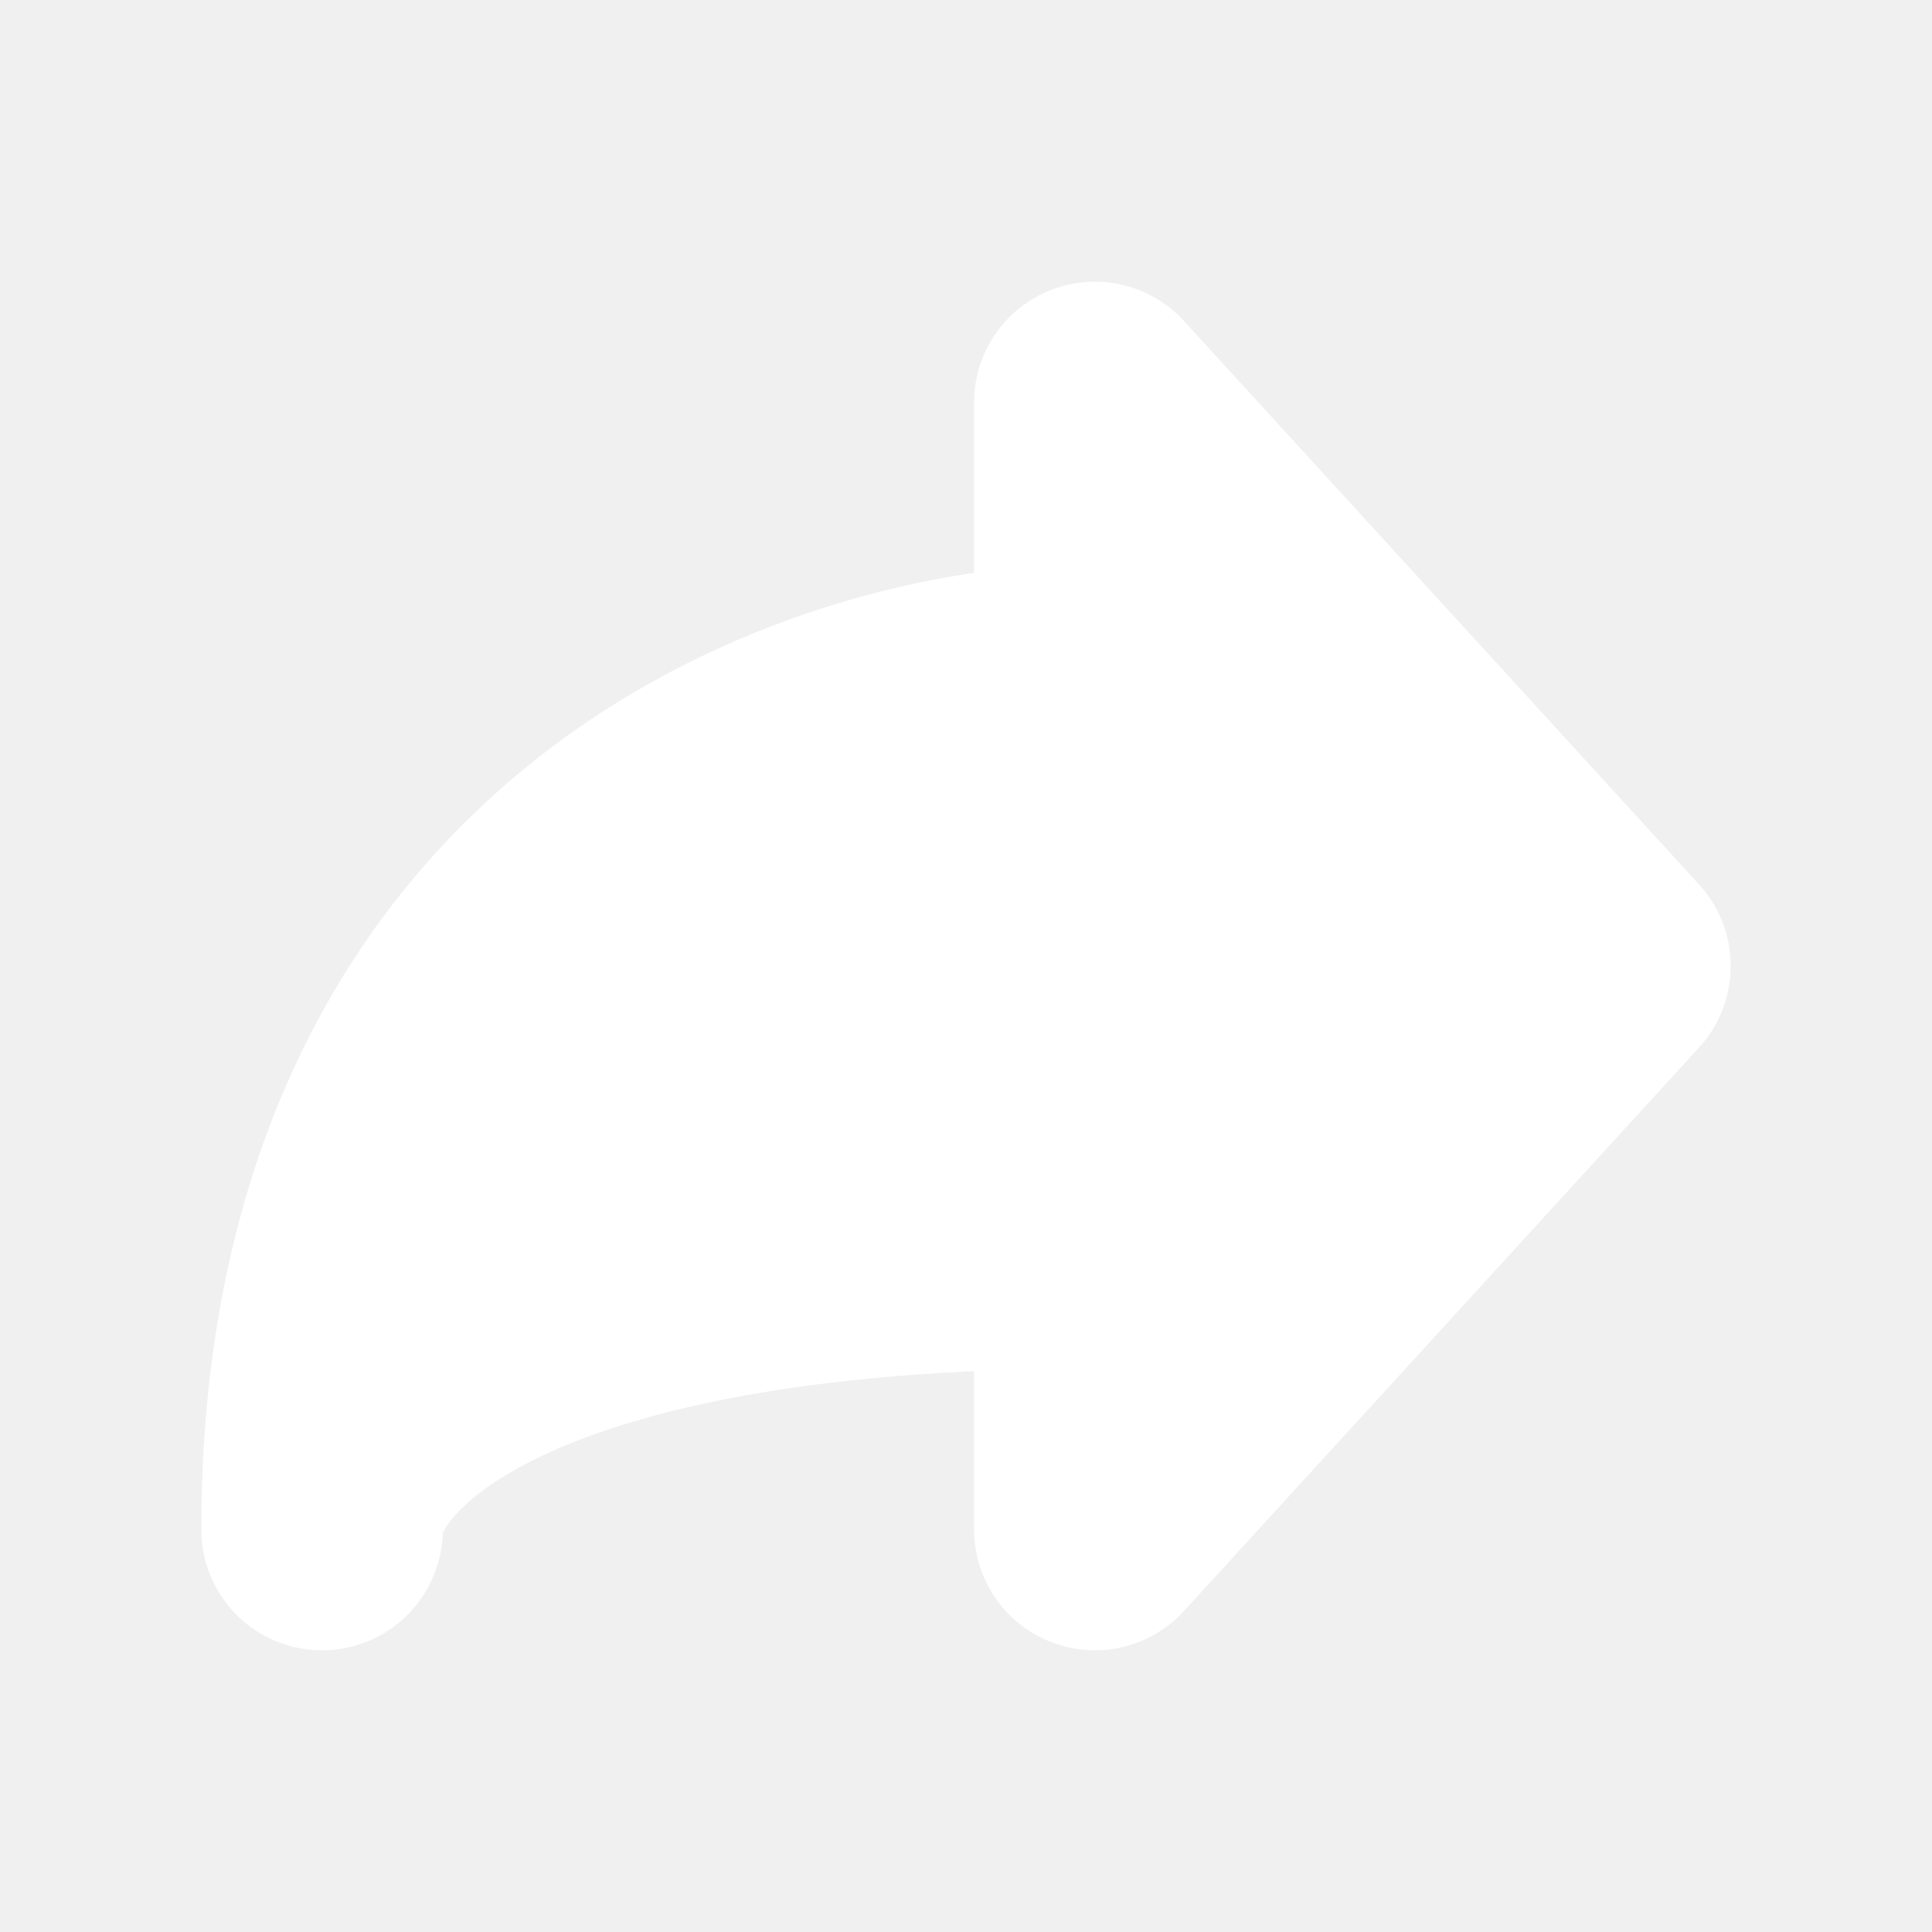
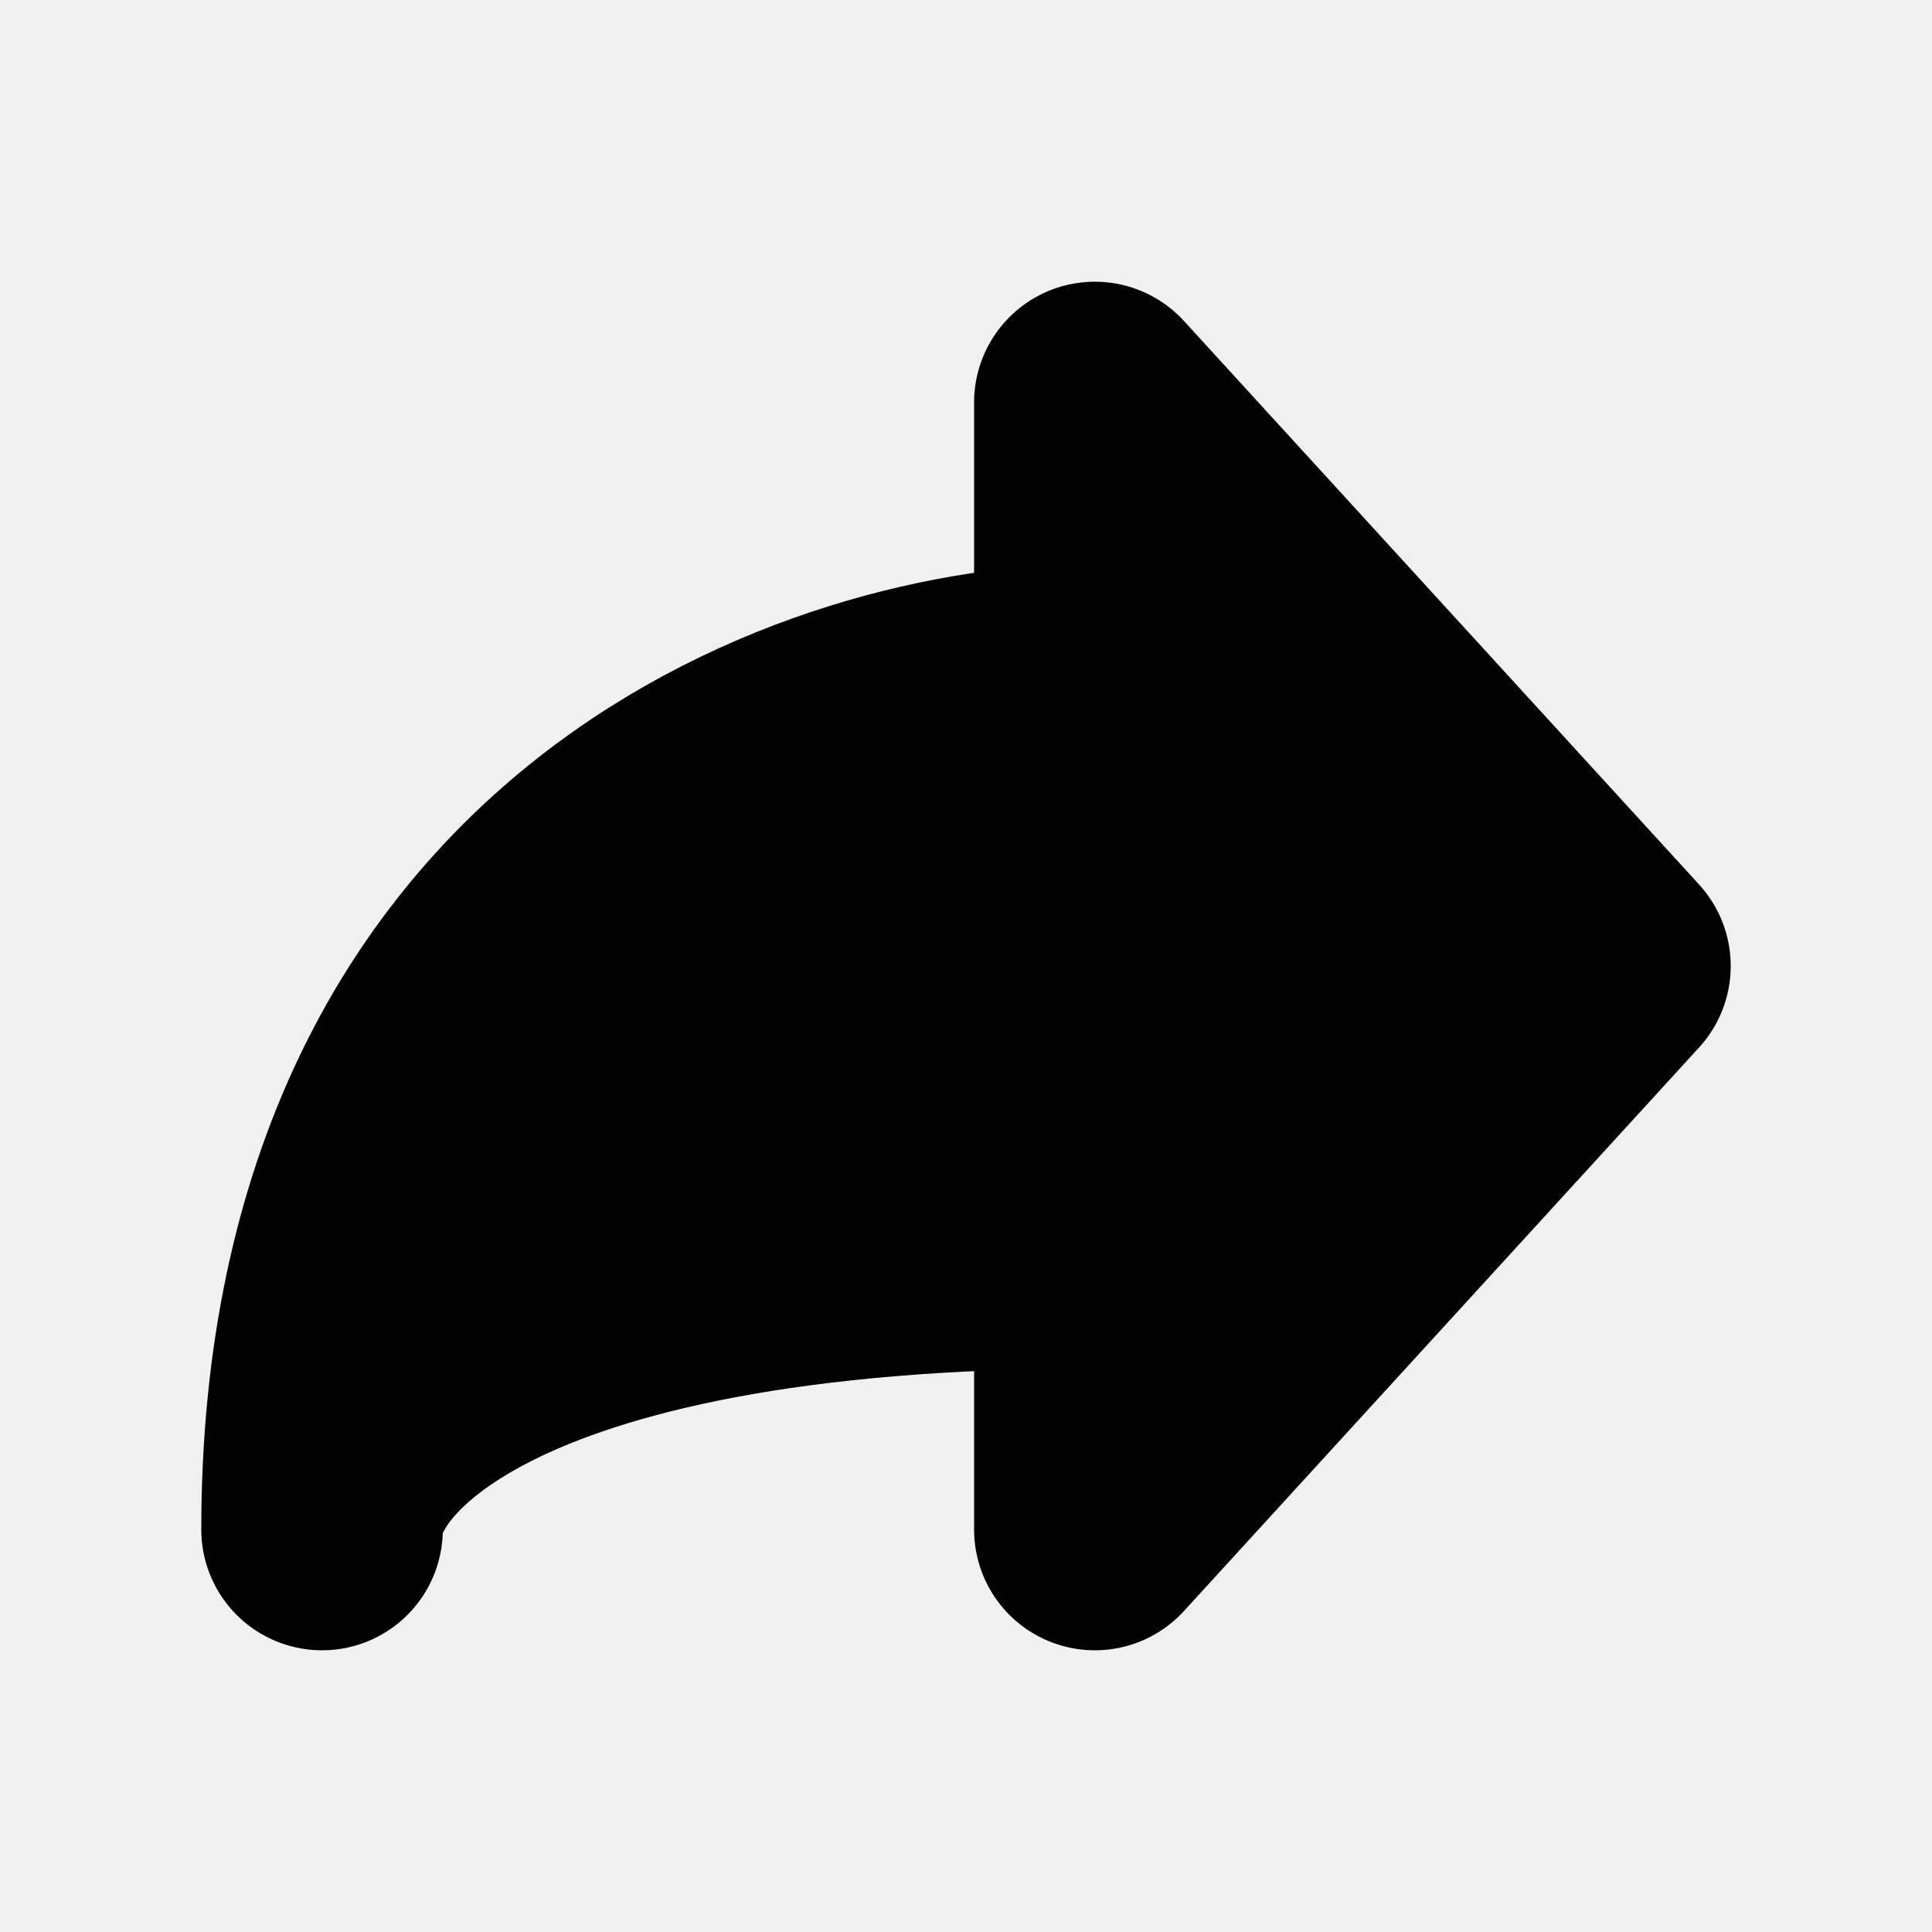
<svg xmlns="http://www.w3.org/2000/svg" width="16" height="16" viewBox="0 0 16 16" fill="none">
-   <path d="M13.333 8L9.067 3.333V5.667C6.933 5.667 2.667 7.067 2.667 12.667C2.667 11.889 3.947 10.333 9.067 10.333V12.667L13.333 8Z" fill="white" stroke="white" stroke-width="2" stroke-linecap="round" stroke-linejoin="round" />
+   <path d="M13.333 8L9.067 3.333V5.667C6.933 5.667 2.667 7.067 2.667 12.667C2.667 11.889 3.947 10.333 9.067 10.333V12.667L13.333 8Z" fill="currentColor" stroke="currentColor" stroke-width="2" stroke-linecap="round" stroke-linejoin="round" />
</svg>
